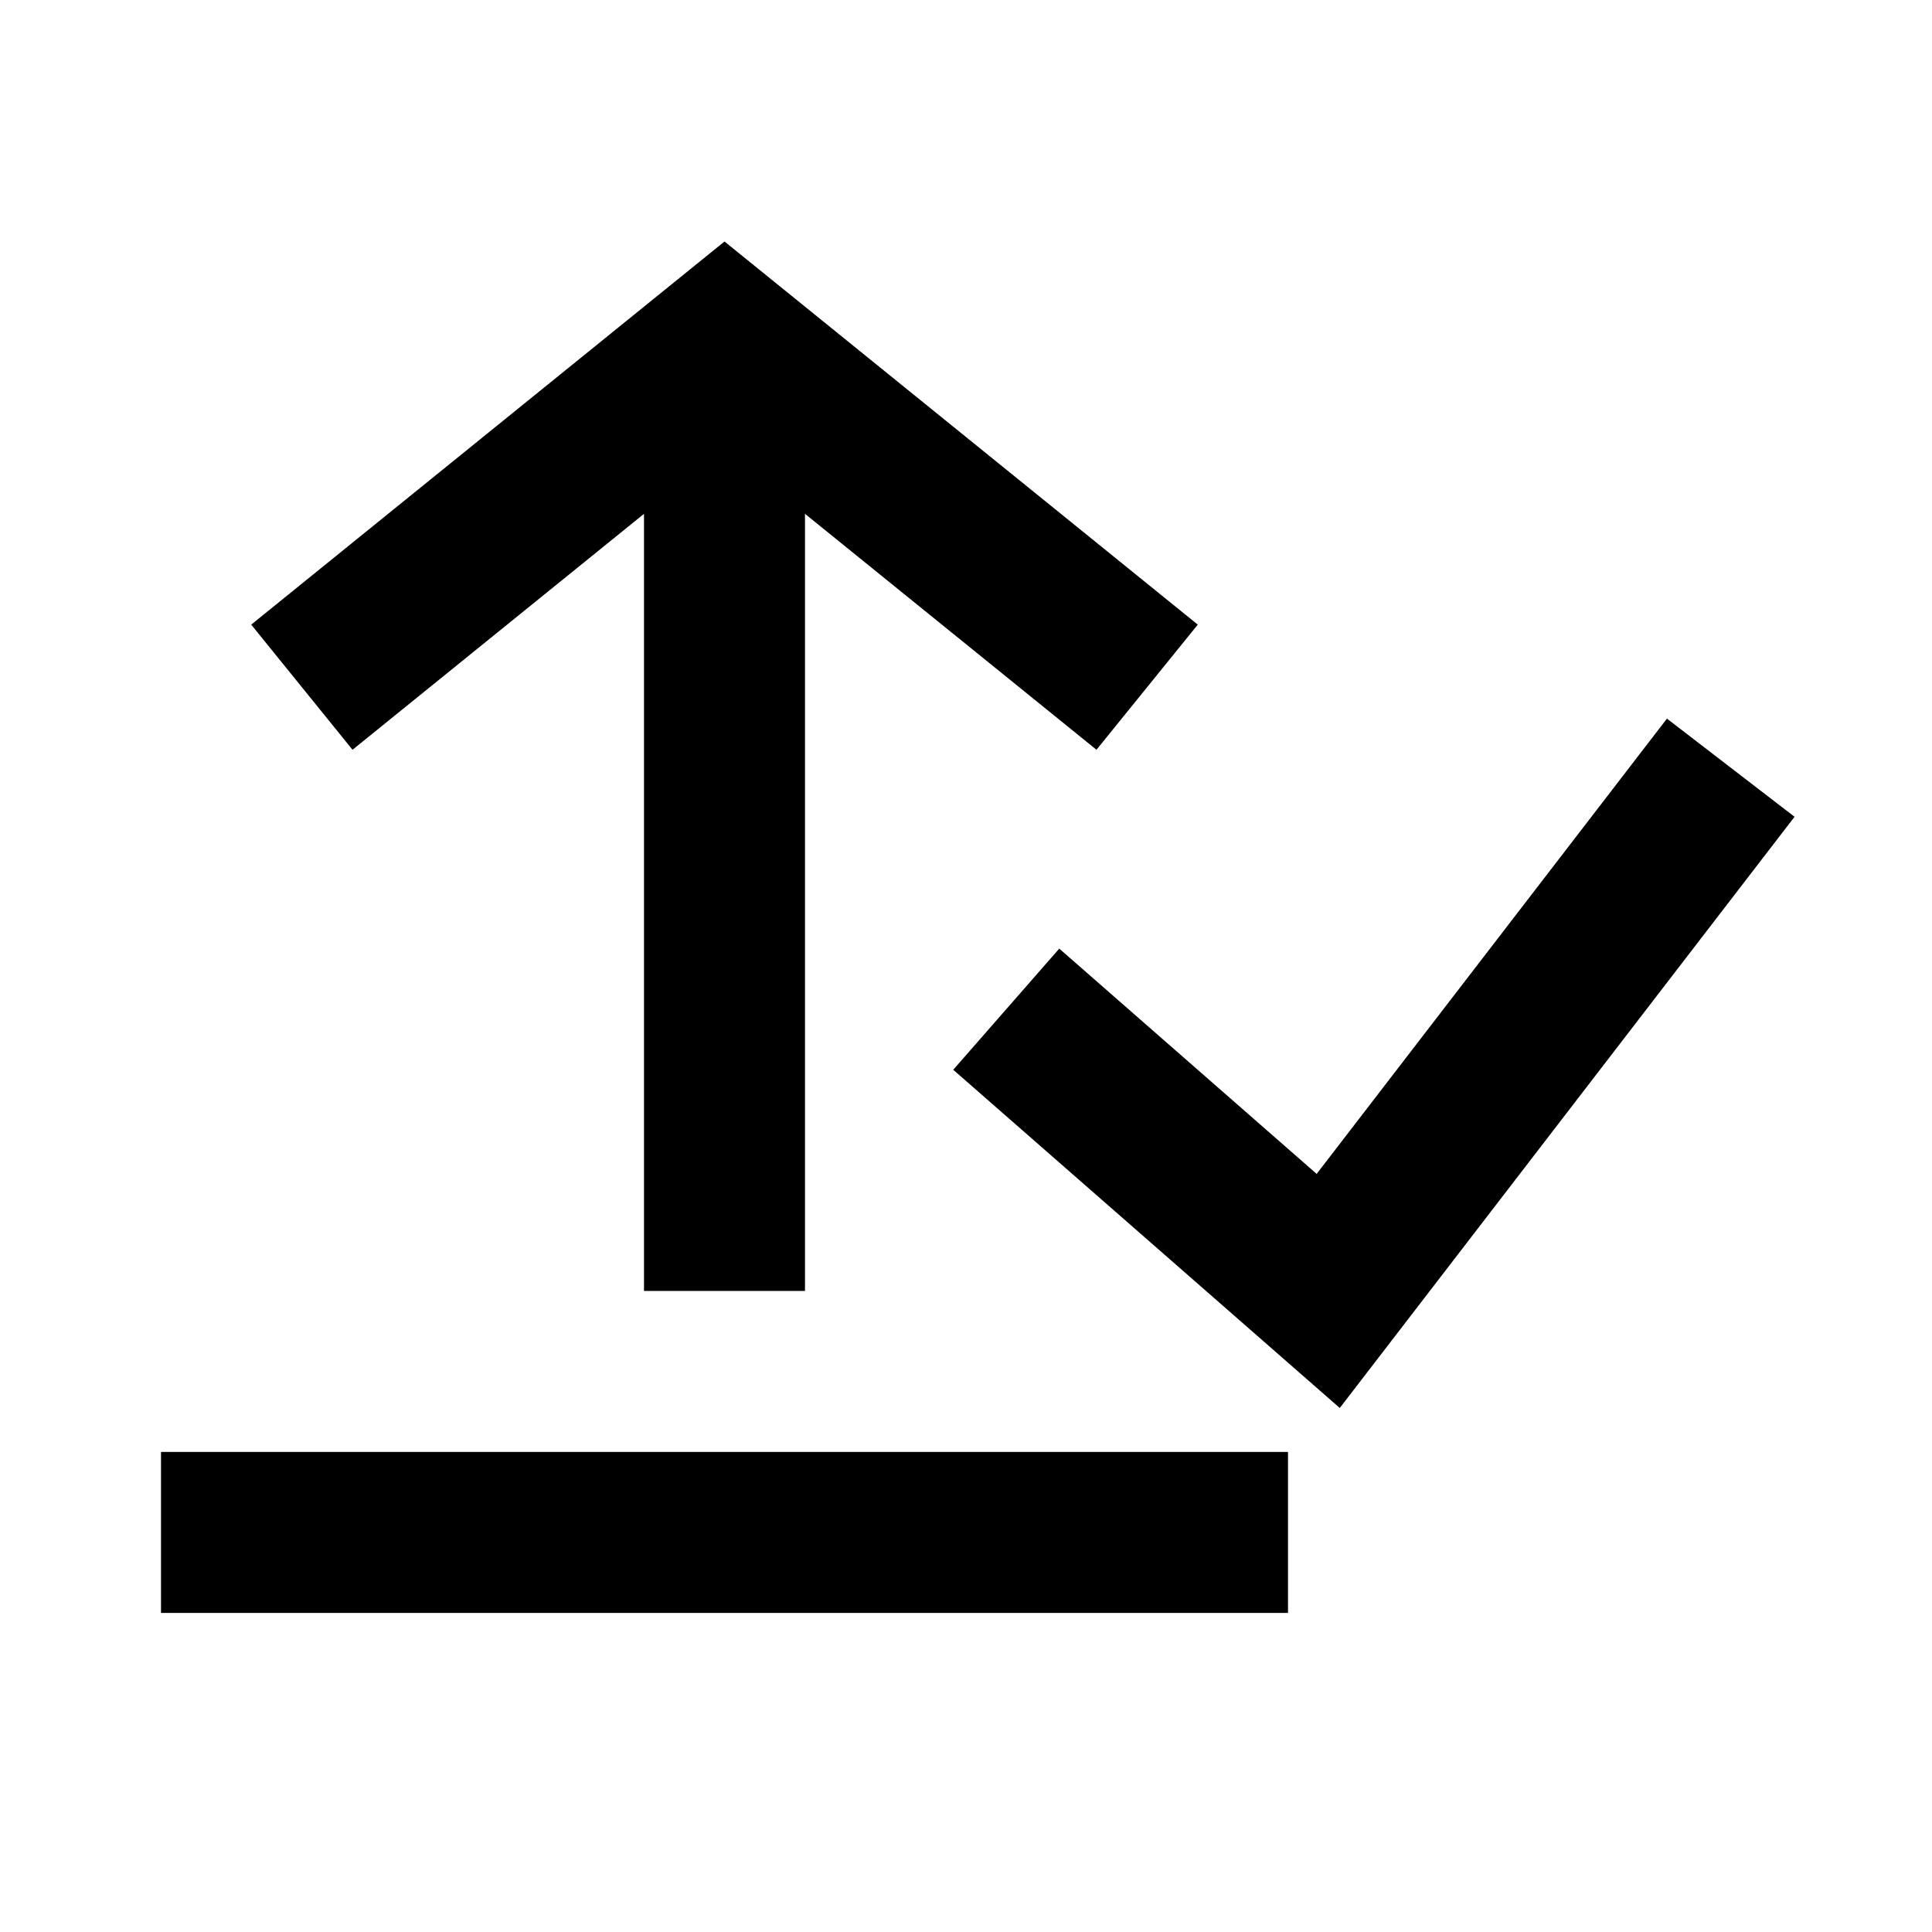
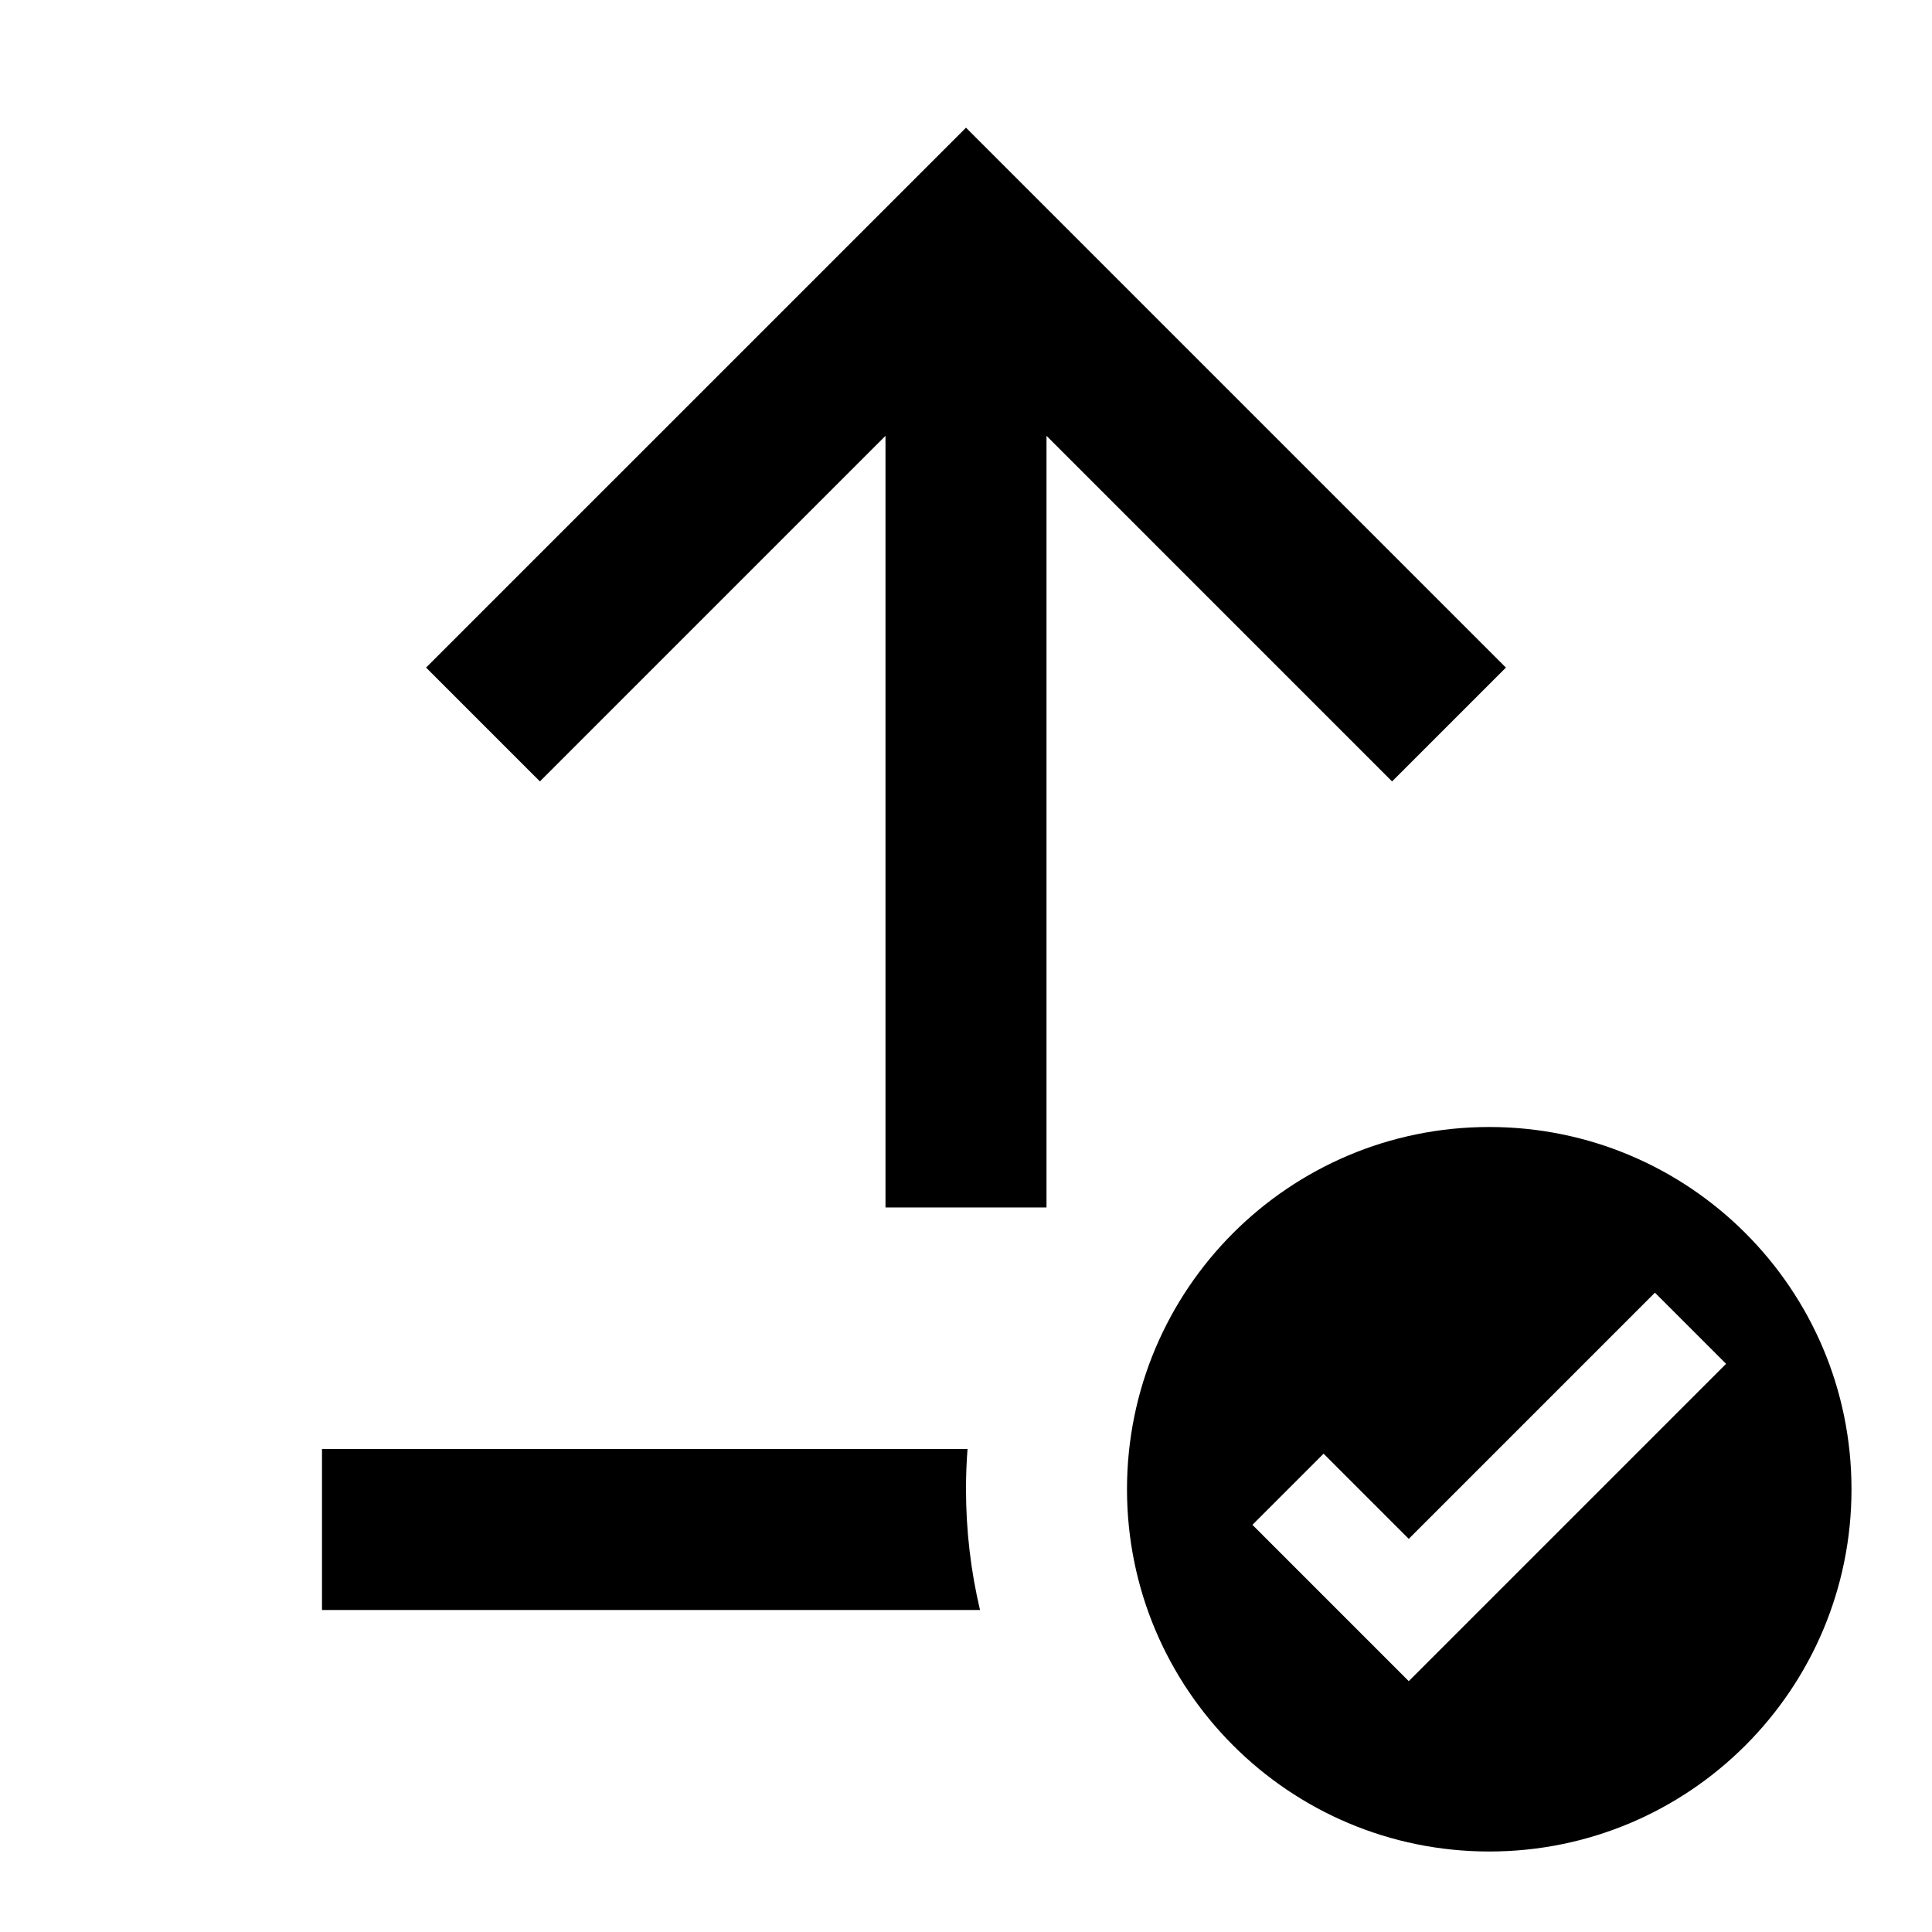
- <svg xmlns="http://www.w3.org/2000/svg" width="512px" height="512px" viewBox="0 0 512 512" version="1.1">
-   <g id="Page-1" stroke="none" stroke-width="1" fill="none" fill-rule="evenodd">
-     <g id="icon" fill="#000000" transform="translate(42.66667, 64)">
-       <path d="M298.667,320.781 L298.667,363.447 L7.10542736e-15,363.447 L7.10542736e-15,320.781 L298.667,320.781 Z M399.091,126.44 L432.909,152.455 L312.387,309.133 L209.952,219.502 L238.048,187.392 L306.261,247.095 L399.091,126.44 Z M149.333,1.42108547e-14 L274.756,101.533 L247.91,134.695 L170.666,72.171 L170.667,278.114 L128,278.114 L127.999,72.172 L50.756,134.695 L23.91,101.533 L149.333,1.42108547e-14 Z" id="Combined-Shape" />
-     </g>
-   </g>
+ <svg xmlns="http://www.w3.org/2000/svg" width="512" height="512" viewBox="0 0 512 512" fill="none">
+   <path d="M394.666 298.667C447.685 298.667 490.666 341.647 490.666 394.667C490.666 447.686 447.685 490.667 394.666 490.667C341.647 490.666 298.666 447.686 298.666 394.667C298.666 341.648 341.647 298.667 394.666 298.667ZM373.334 407.811L350.762 385.24L331.906 404.095L373.334 445.524L457.429 361.429L438.573 342.573L373.334 407.811ZM256.405 383.998C256.137 387.518 256 391.076 256 394.665C256 405.679 257.287 416.392 259.713 426.665H85.333V383.998H256.405ZM399.083 176.917L368.916 207.084L277.333 115.5V319.998H234.666V115.501L143.083 207.084L112.916 176.917L256 33.834L399.083 176.917Z" fill="black" />
</svg>
